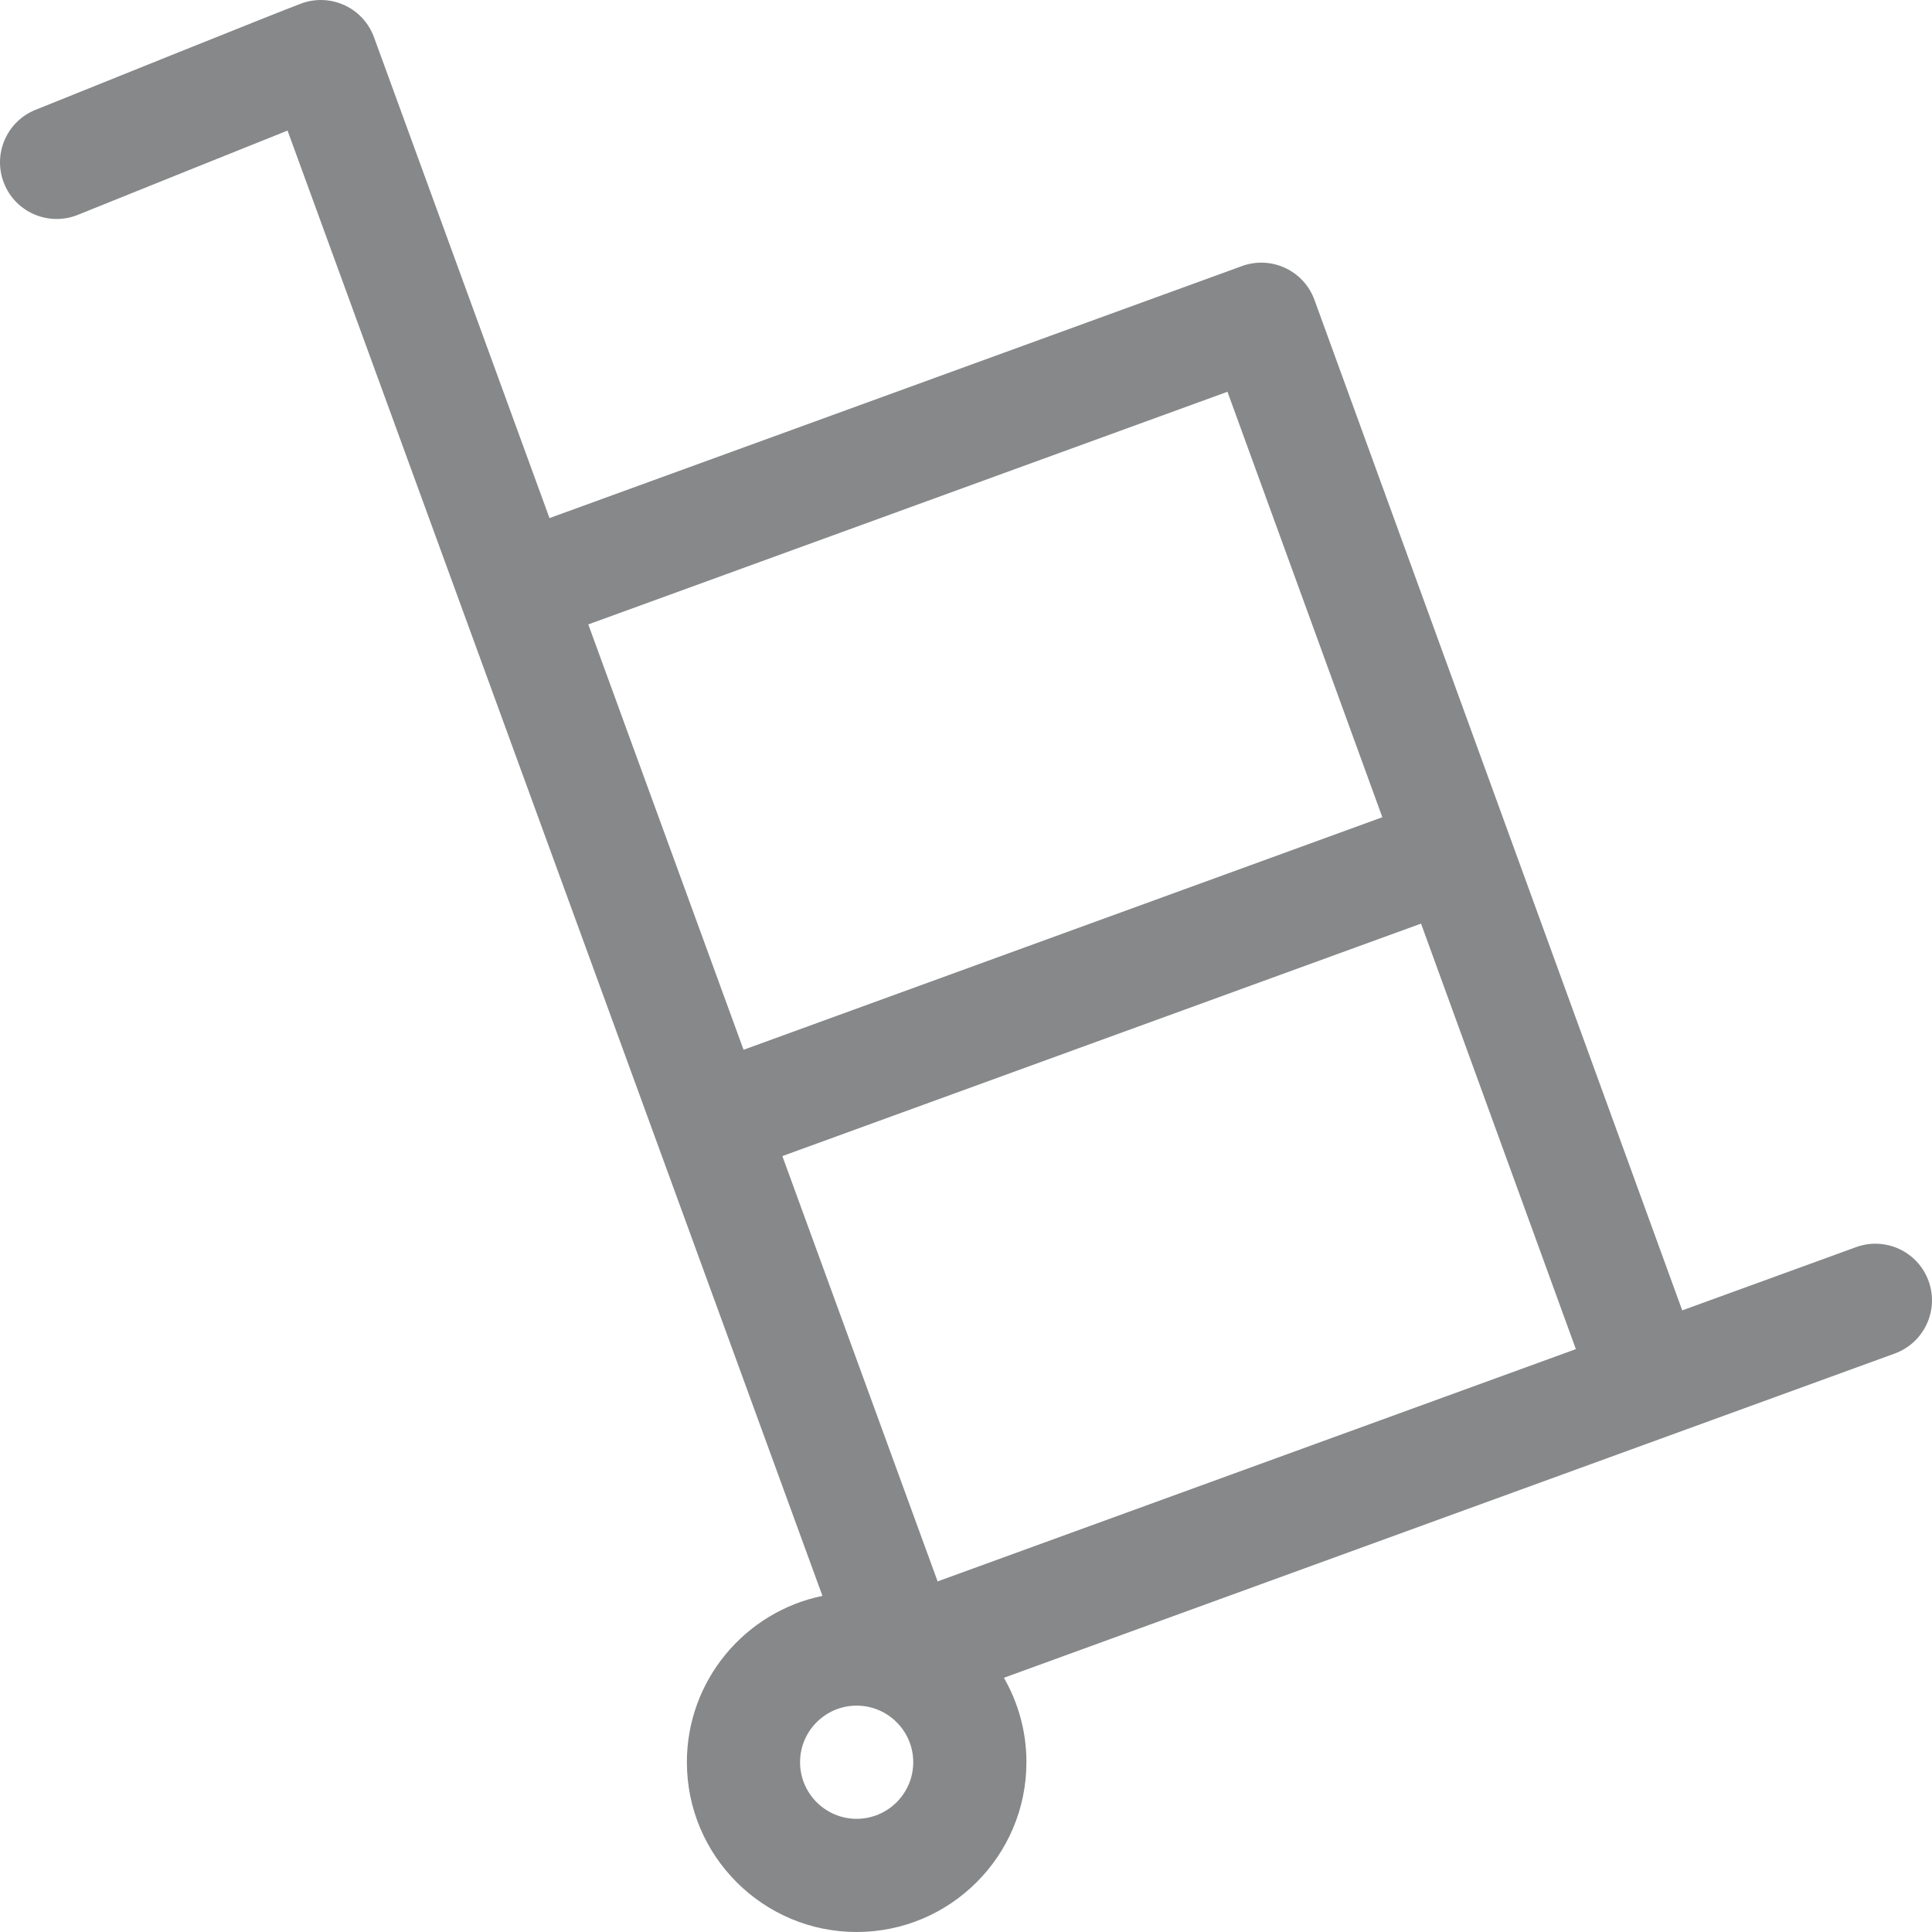
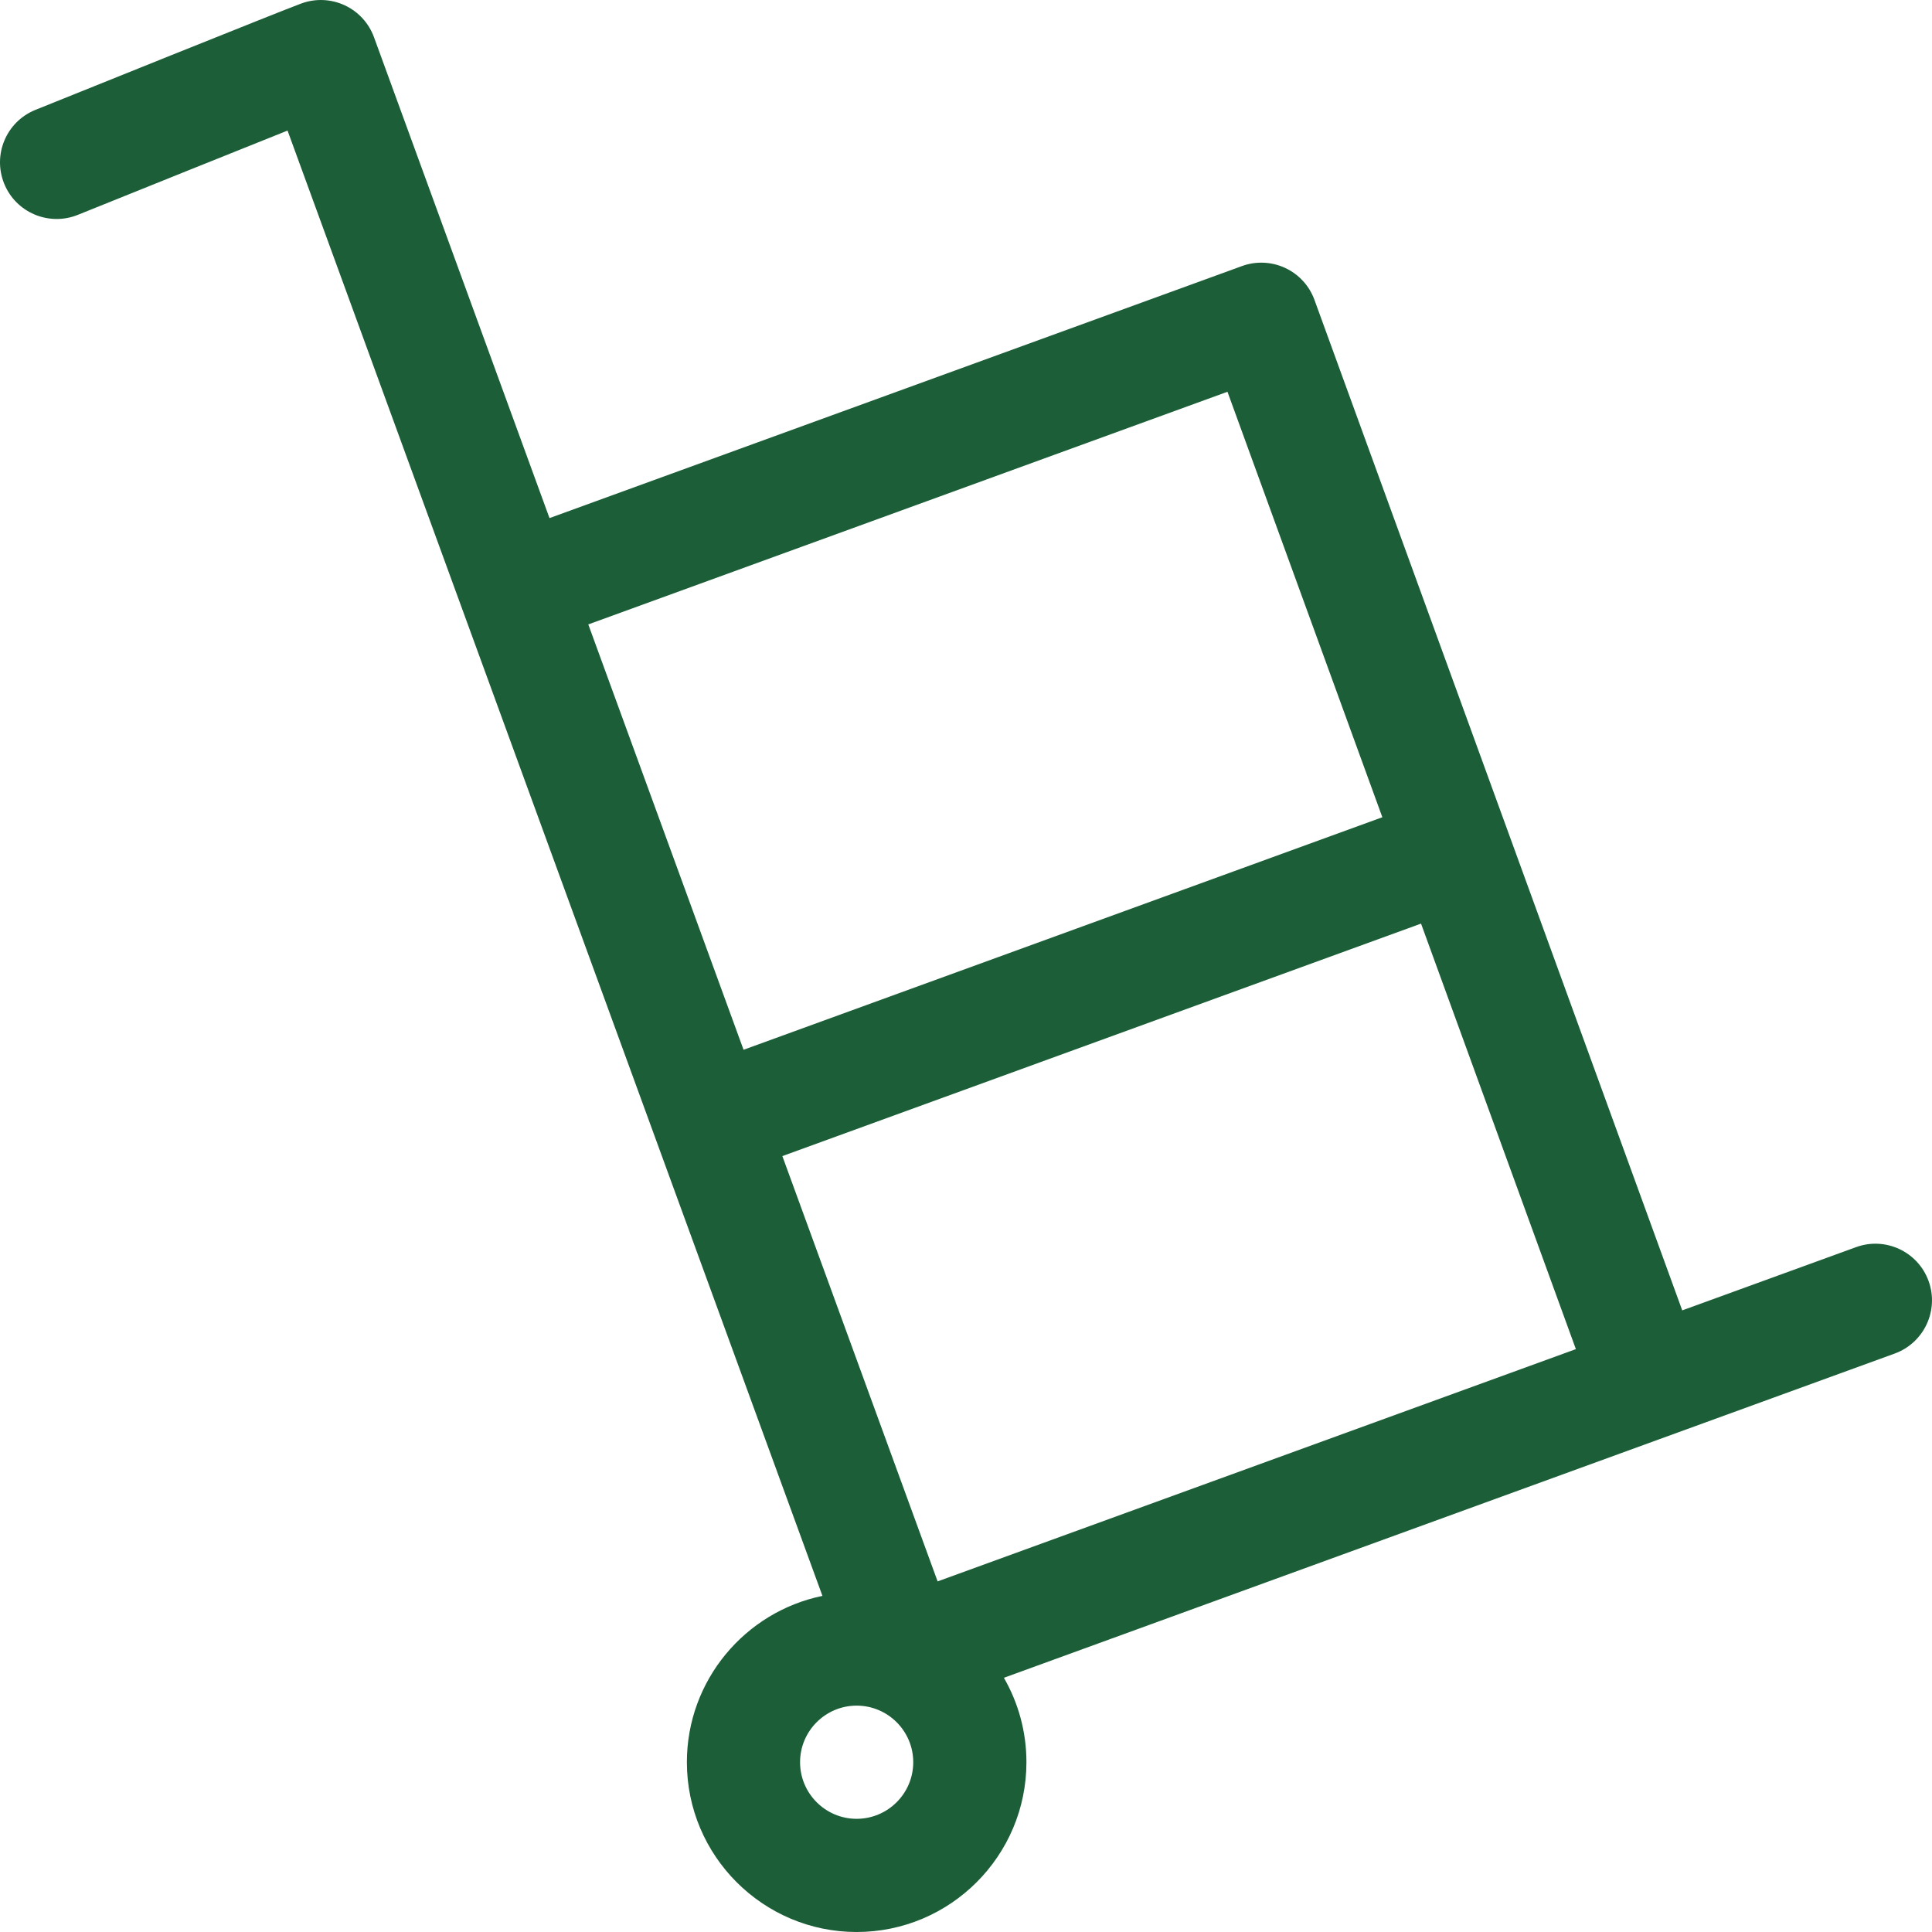
<svg xmlns="http://www.w3.org/2000/svg" width="36" height="36" viewBox="0 0 36 36" fill="none">
-   <path d="M35.936 23.869C35.737 23.322 35.132 23.039 34.584 23.239L31.346 24.417C31.096 23.728 24.877 6.641 24.493 5.588C24.398 5.325 24.201 5.111 23.948 4.993C23.694 4.875 23.404 4.862 23.142 4.958L10.239 9.654C8.515 4.932 7.136 1.152 6.969 0.694C6.873 0.431 6.677 0.217 6.424 0.099C6.17 -0.019 5.88 -0.032 5.617 0.064C5.271 0.189 1.132 1.857 0.661 2.047C0.12 2.265 -0.141 2.879 0.077 3.42C0.294 3.96 0.909 4.221 1.449 4.004C2.667 3.513 4.317 2.849 5.358 2.433C7.007 6.953 13.432 24.552 15.325 29.737C13.885 30.033 12.799 31.31 12.799 32.836C12.799 34.581 14.218 36 15.962 36C17.707 36 19.126 34.581 19.126 32.836C19.126 32.264 18.973 31.727 18.706 31.263L35.306 25.221C35.853 25.021 36.135 24.416 35.936 23.869ZM29.364 25.139L17.471 29.467C16.935 27.997 15.852 25.032 14.578 21.542L26.479 17.21L29.364 25.139ZM22.872 7.3L25.758 15.228L13.855 19.561C12.912 16.978 11.906 14.222 10.962 11.635L22.872 7.3ZM15.962 33.891C15.381 33.891 14.908 33.418 14.908 32.836C14.908 32.255 15.381 31.782 15.962 31.782C16.544 31.782 17.017 32.255 17.017 32.836C17.017 33.418 16.544 33.891 15.962 33.891Z" fill="#868889" />
+   <path d="M35.936 23.869C35.737 23.322 35.132 23.039 34.584 23.239L31.346 24.417C31.096 23.728 24.877 6.641 24.493 5.588C24.398 5.325 24.201 5.111 23.948 4.993C23.694 4.875 23.404 4.862 23.142 4.958L10.239 9.654C8.515 4.932 7.136 1.152 6.969 0.694C6.873 0.431 6.677 0.217 6.424 0.099C6.17 -0.019 5.88 -0.032 5.617 0.064C5.271 0.189 1.132 1.857 0.661 2.047C0.12 2.265 -0.141 2.879 0.077 3.42C0.294 3.96 0.909 4.221 1.449 4.004C2.667 3.513 4.317 2.849 5.358 2.433C7.007 6.953 13.432 24.552 15.325 29.737C13.885 30.033 12.799 31.31 12.799 32.836C12.799 34.581 14.218 36 15.962 36C17.707 36 19.126 34.581 19.126 32.836C19.126 32.264 18.973 31.727 18.706 31.263L35.306 25.221C35.853 25.021 36.135 24.416 35.936 23.869ZM29.364 25.139L17.471 29.467C16.935 27.997 15.852 25.032 14.578 21.542L26.479 17.21L29.364 25.139ZM22.872 7.3L25.758 15.228L13.855 19.561C12.912 16.978 11.906 14.222 10.962 11.635L22.872 7.3ZM15.962 33.891C15.381 33.891 14.908 33.418 14.908 32.836C14.908 32.255 15.381 31.782 15.962 31.782C16.544 31.782 17.017 32.255 17.017 32.836C17.017 33.418 16.544 33.891 15.962 33.891Z" fill="#1B5E37" />
</svg>
